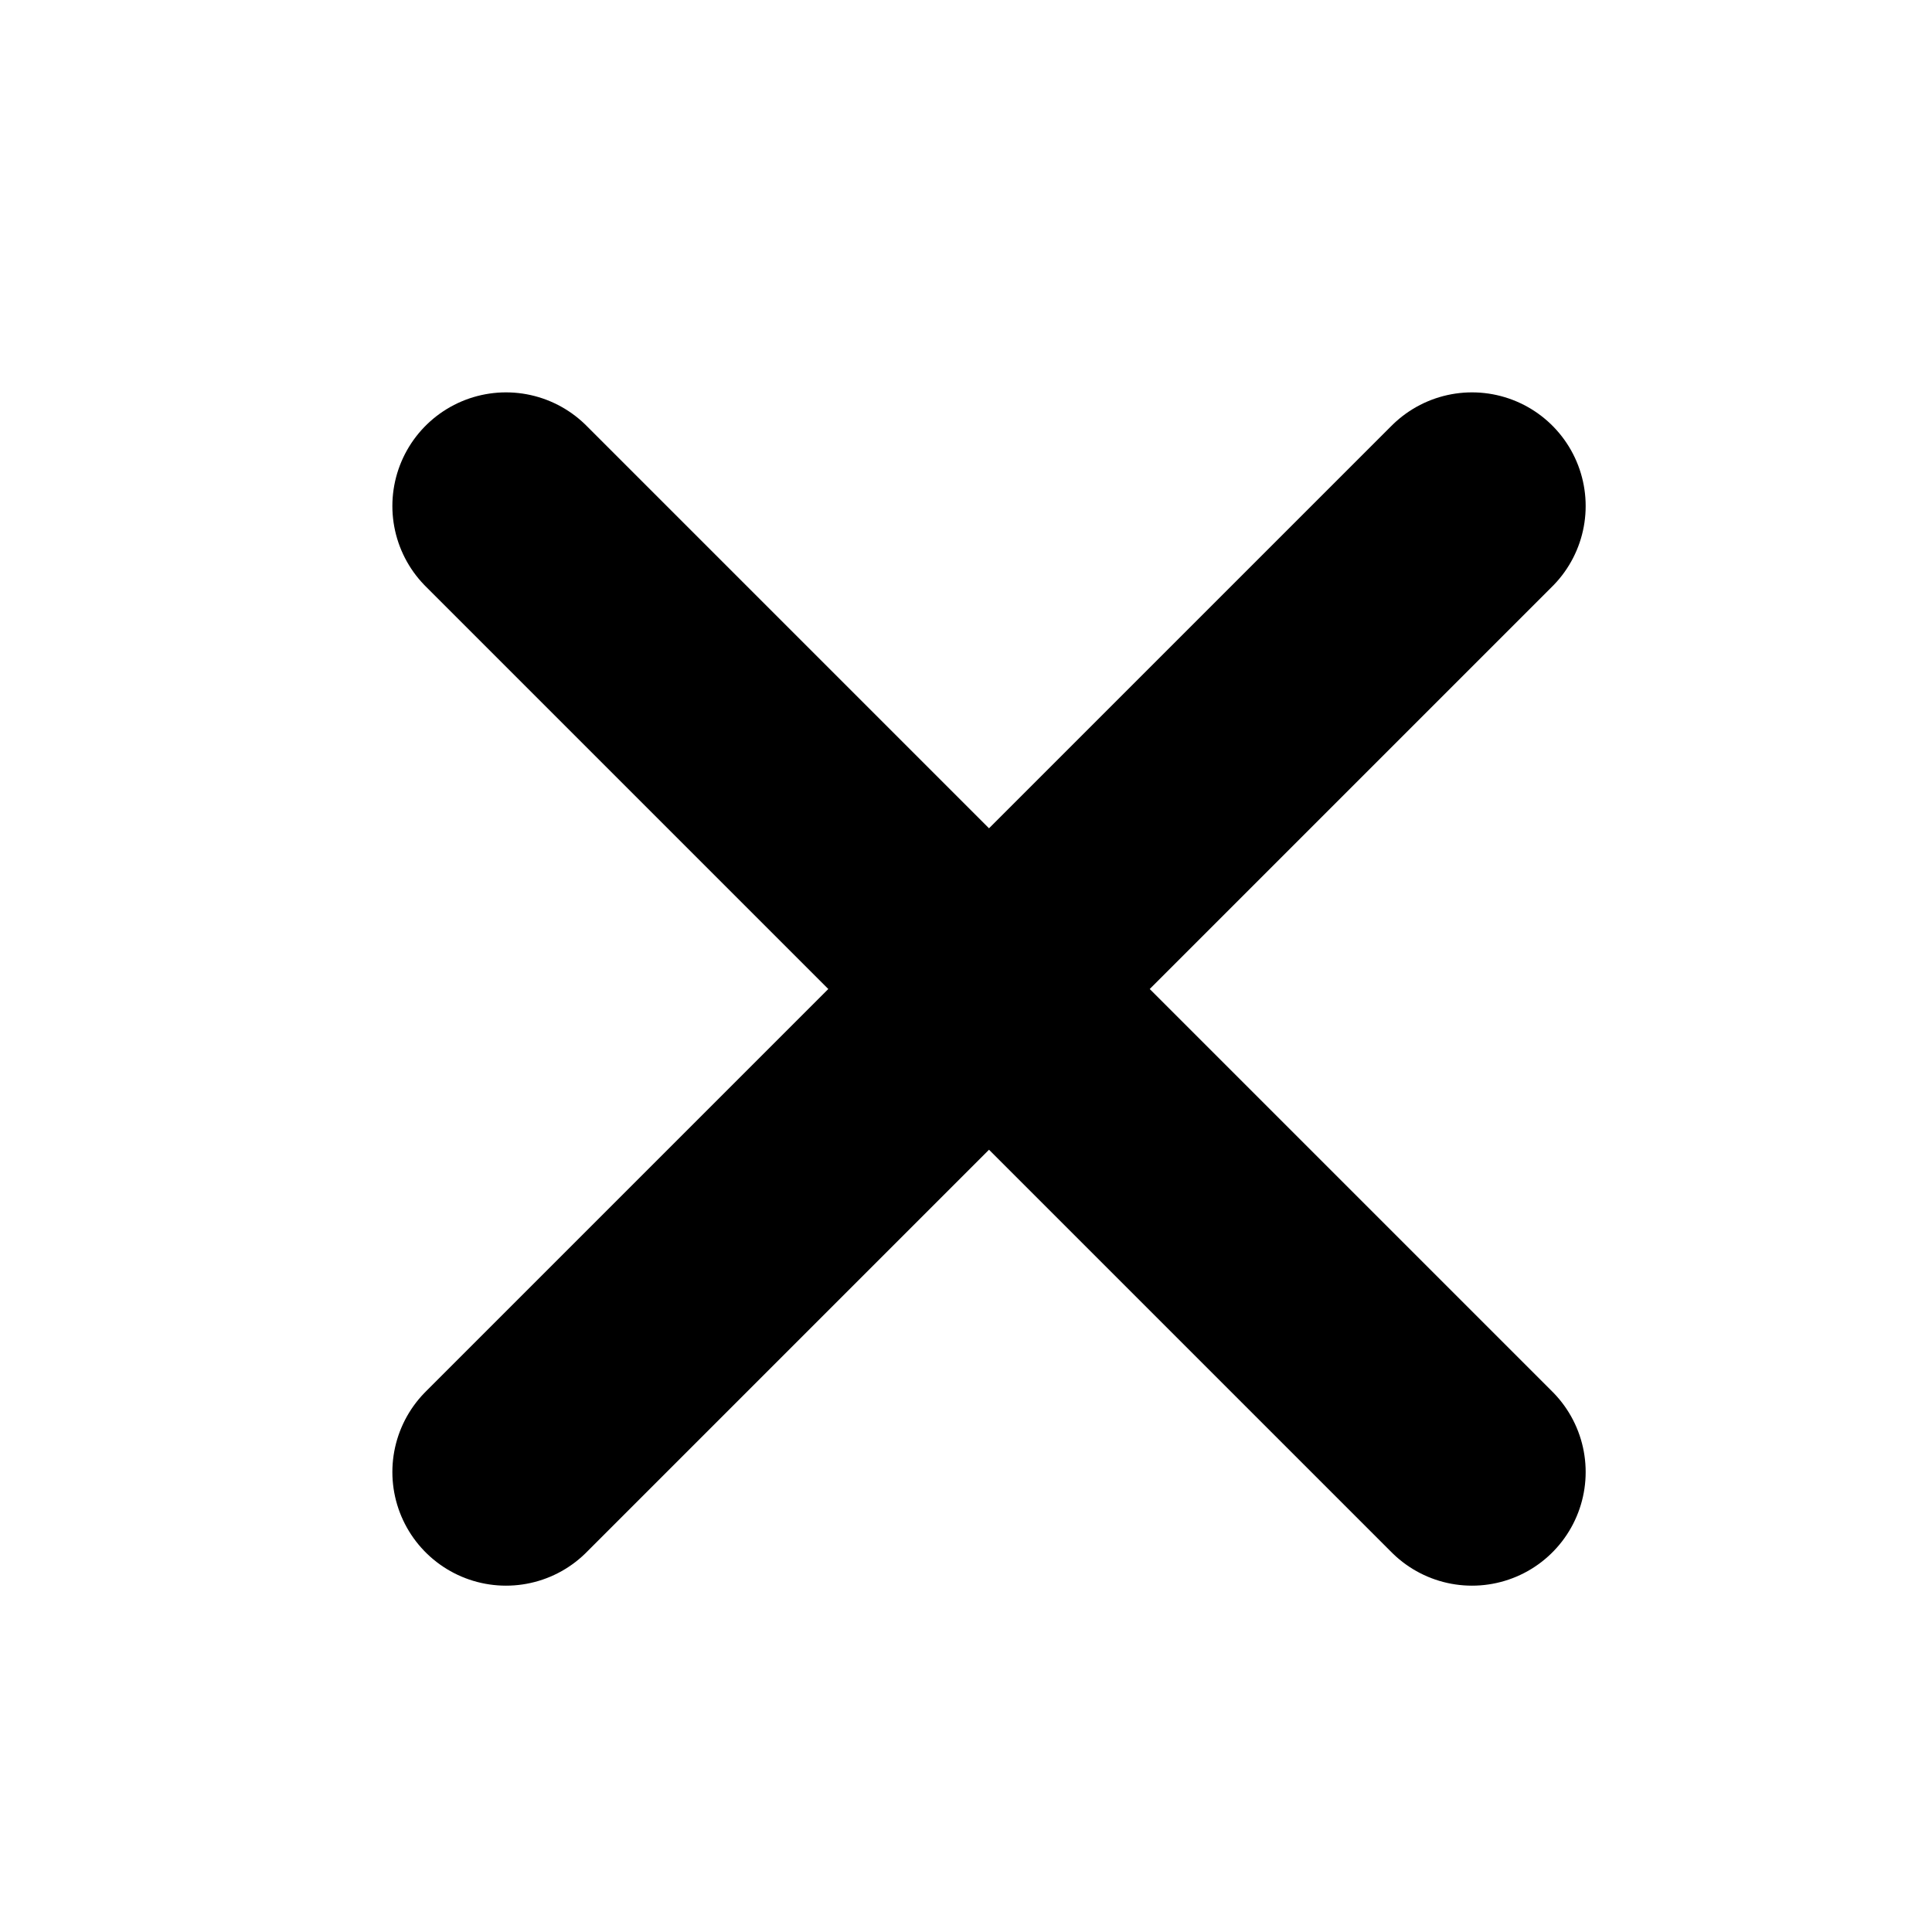
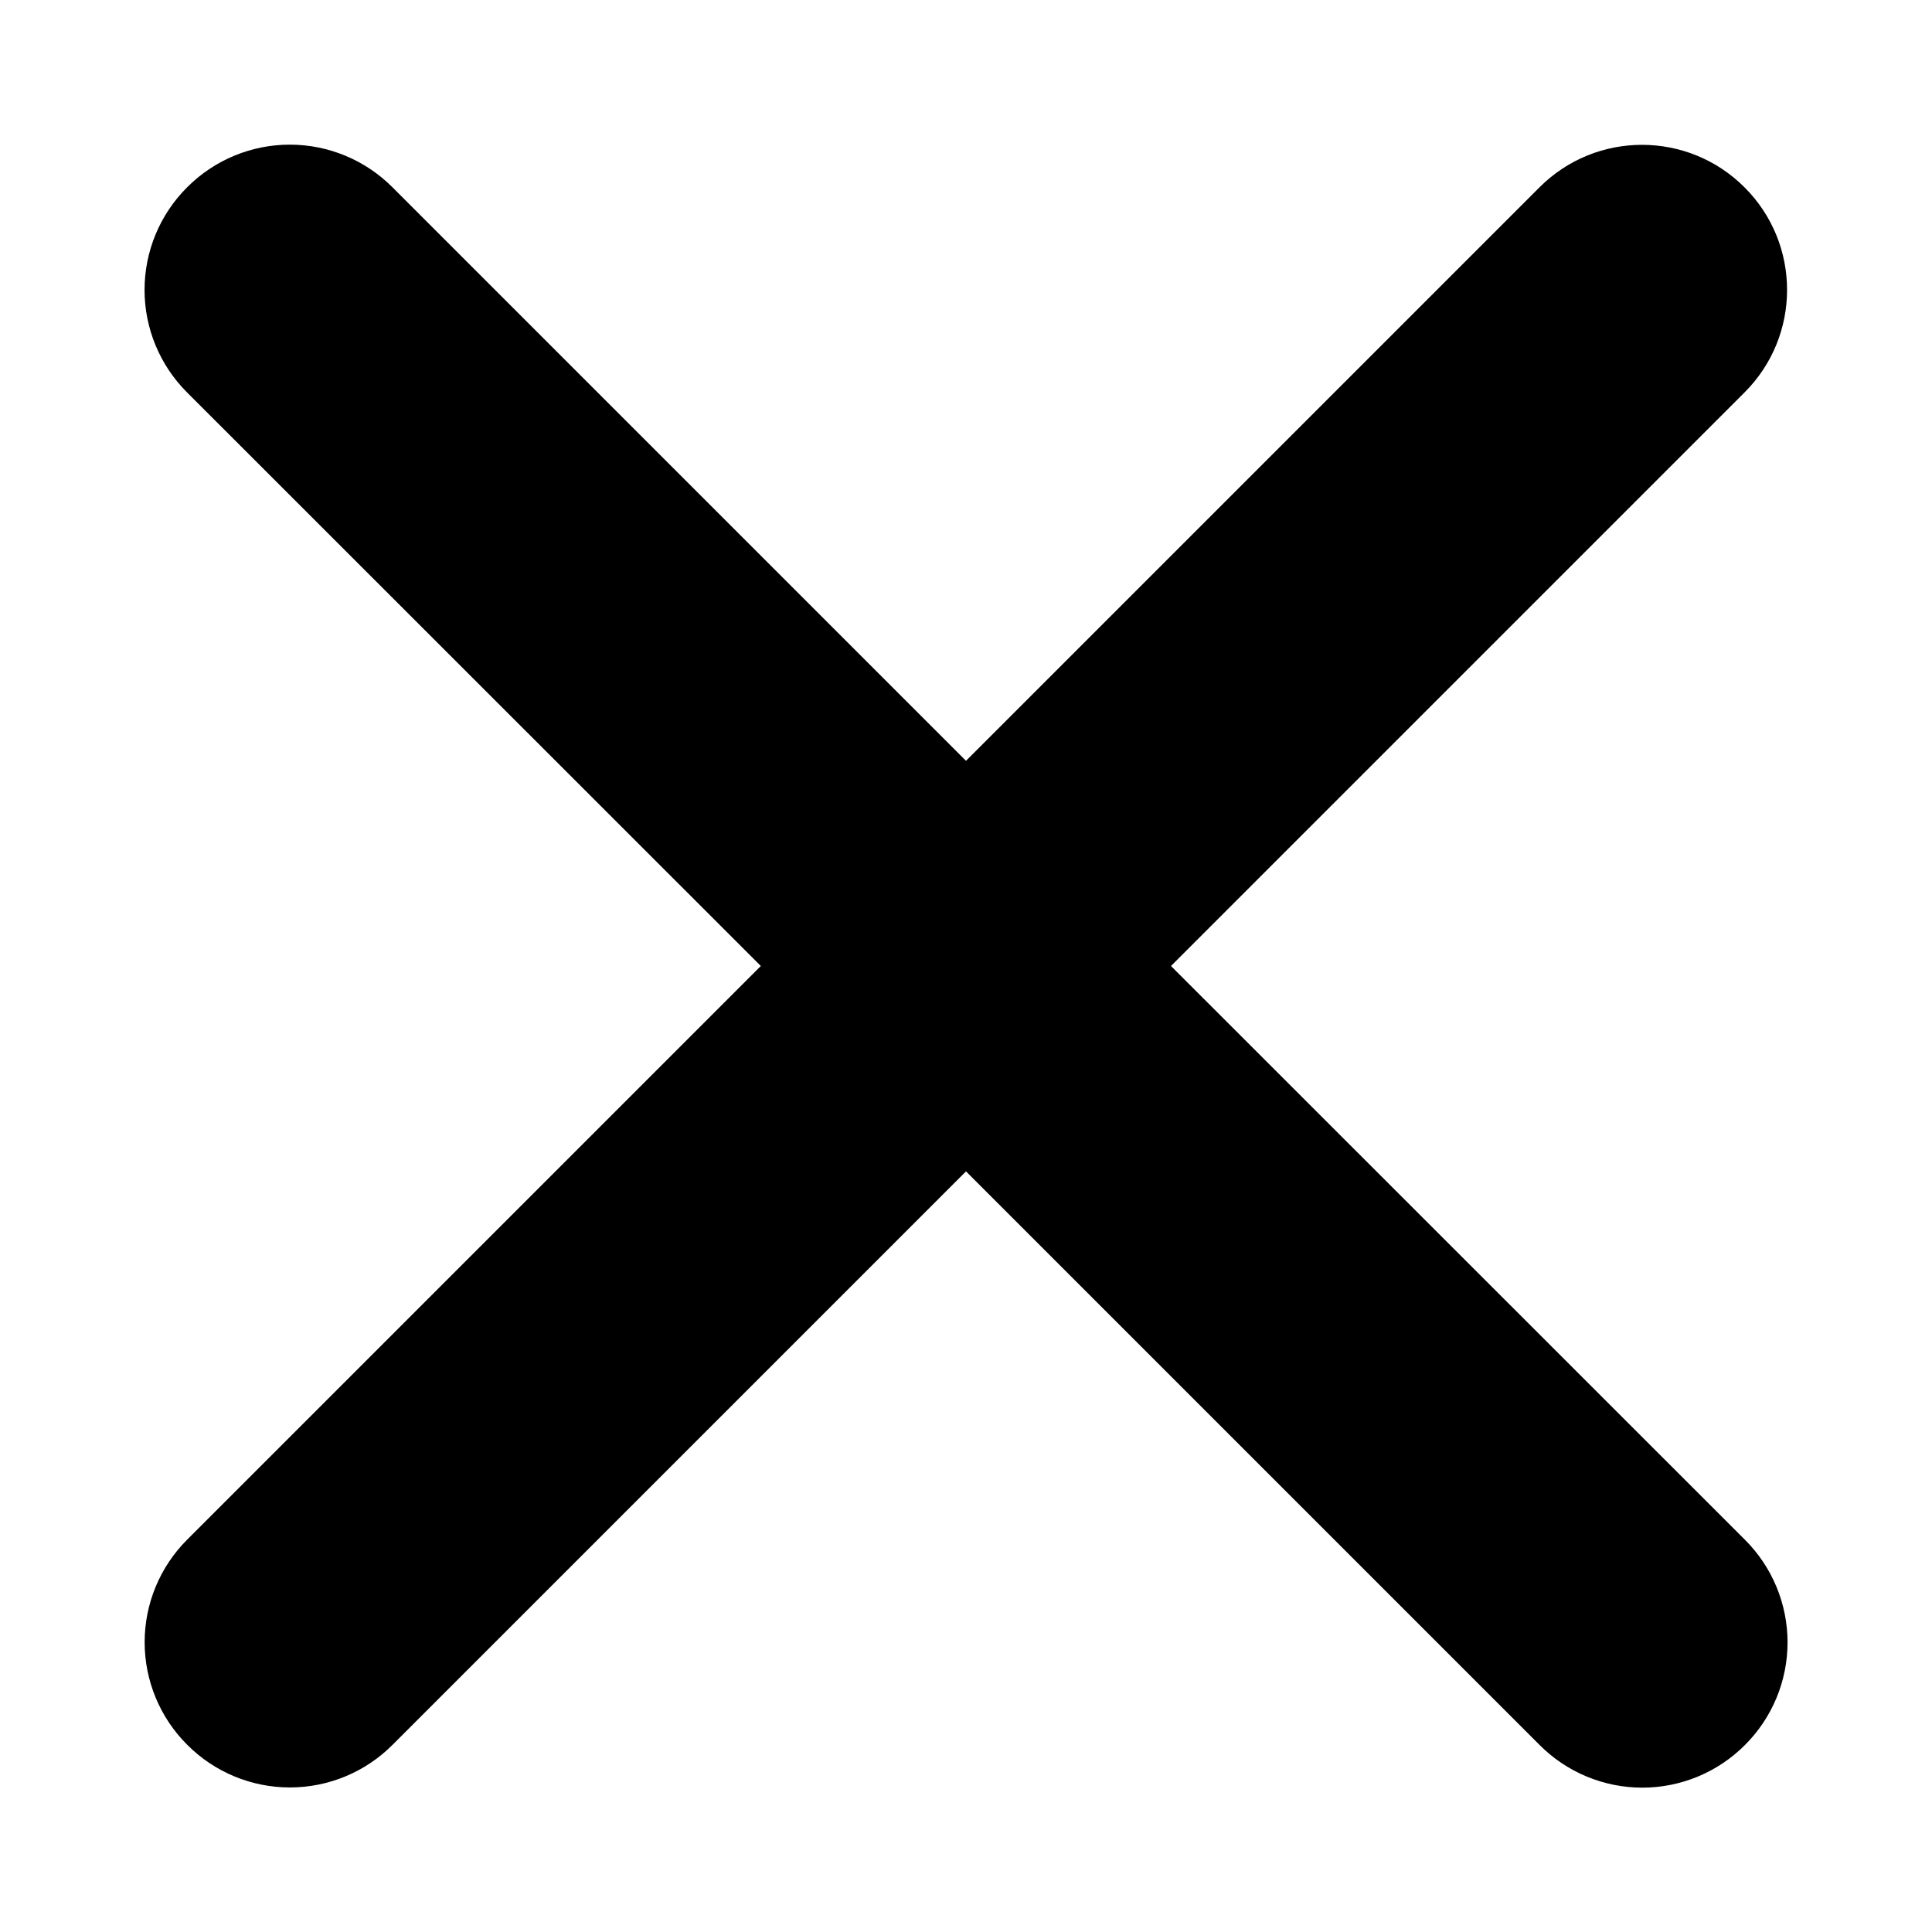
- <svg xmlns="http://www.w3.org/2000/svg" width="34" height="34" viewBox="0 0 34 34" fill="none">
-   <path d="M25.905 8.905L8.905 25.905" stroke="#000" stroke-width="4" stroke-linecap="round" stroke-linejoin="round" />
-   <path d="M8.905 8.905L25.905 25.905" stroke="#000" stroke-width="4" stroke-linecap="round" stroke-linejoin="round" />
+ <svg xmlns="http://www.w3.org/2000/svg" viewBox="0 0 10 10" fill="#000">
+   <path d="M6.061 5l2.969-2.969A.75.75 0 0 0 9.03.97.75.75 0 0 0 7.969.969L5 3.938 2.031.969a.75.75 0 0 0-1.062 0 .75.75 0 0 0 0 1.063L3.938 5 .969 7.969a.75.75 0 0 0 0 1.062.75.75 0 0 0 1.063 0L5 6.063l2.969 2.969a.75.75 0 0 0 1.063 0 .75.75 0 0 0 0-1.062L6.061 5z" />
</svg>
